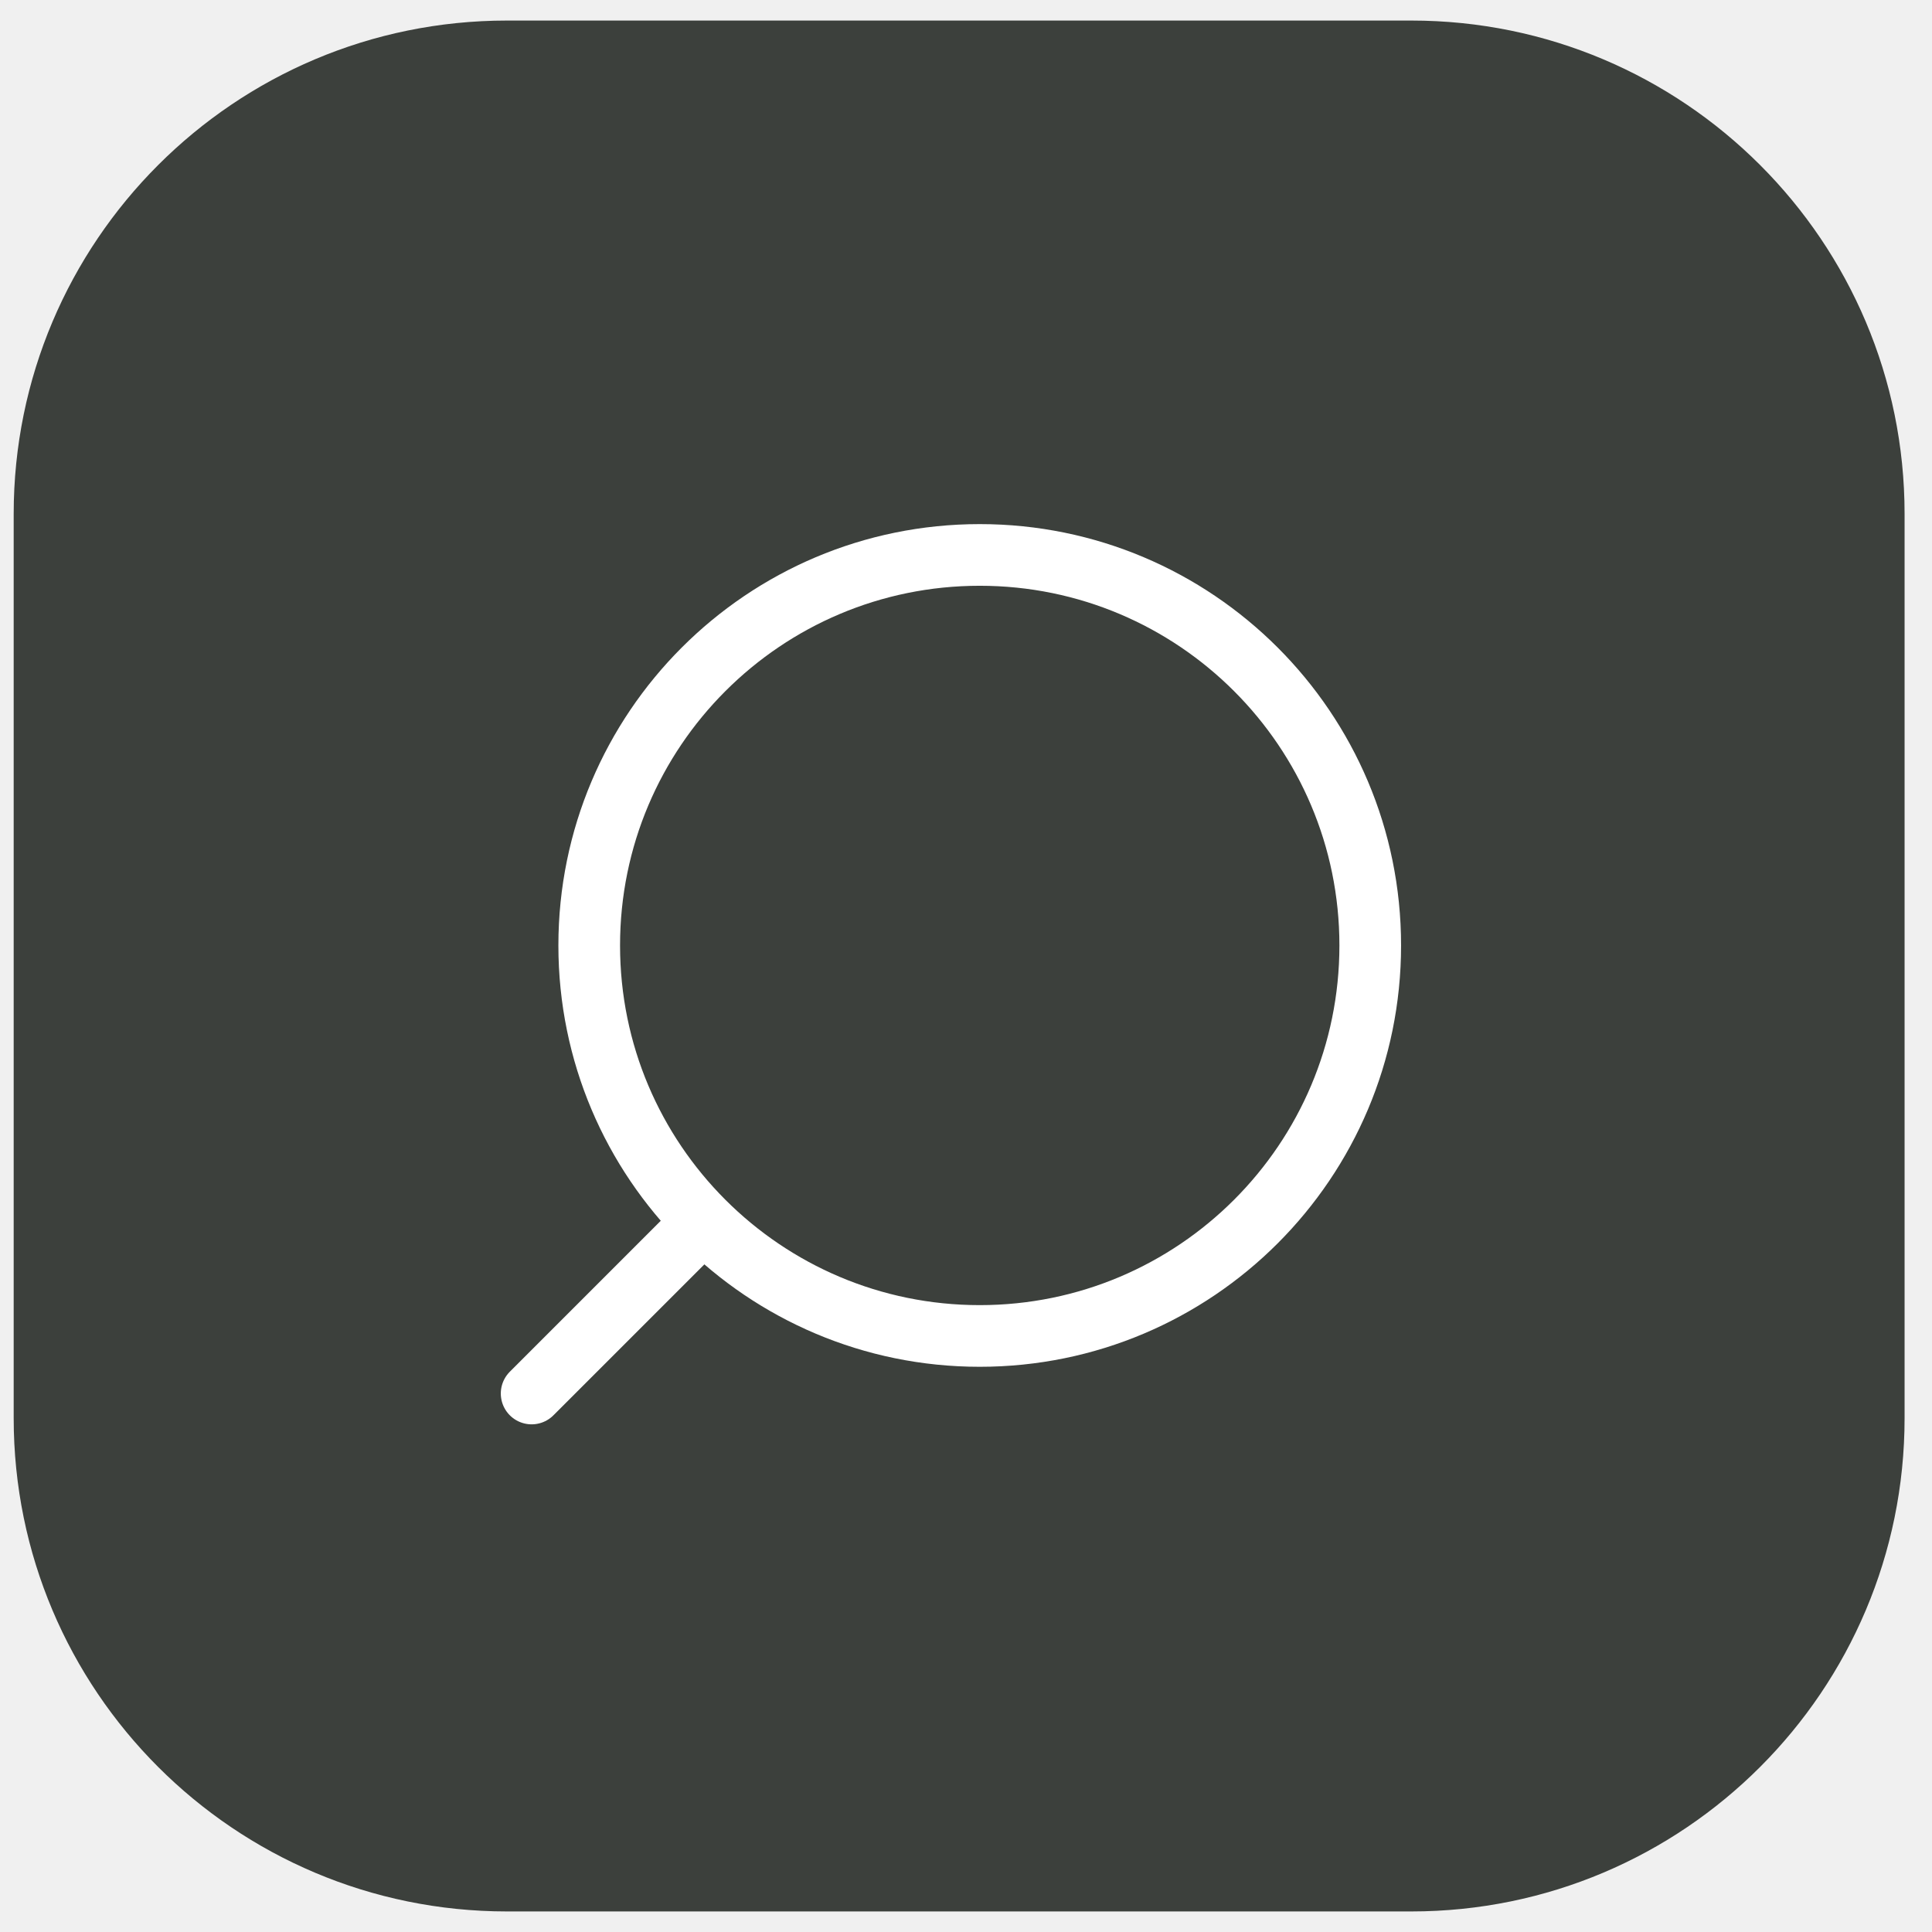
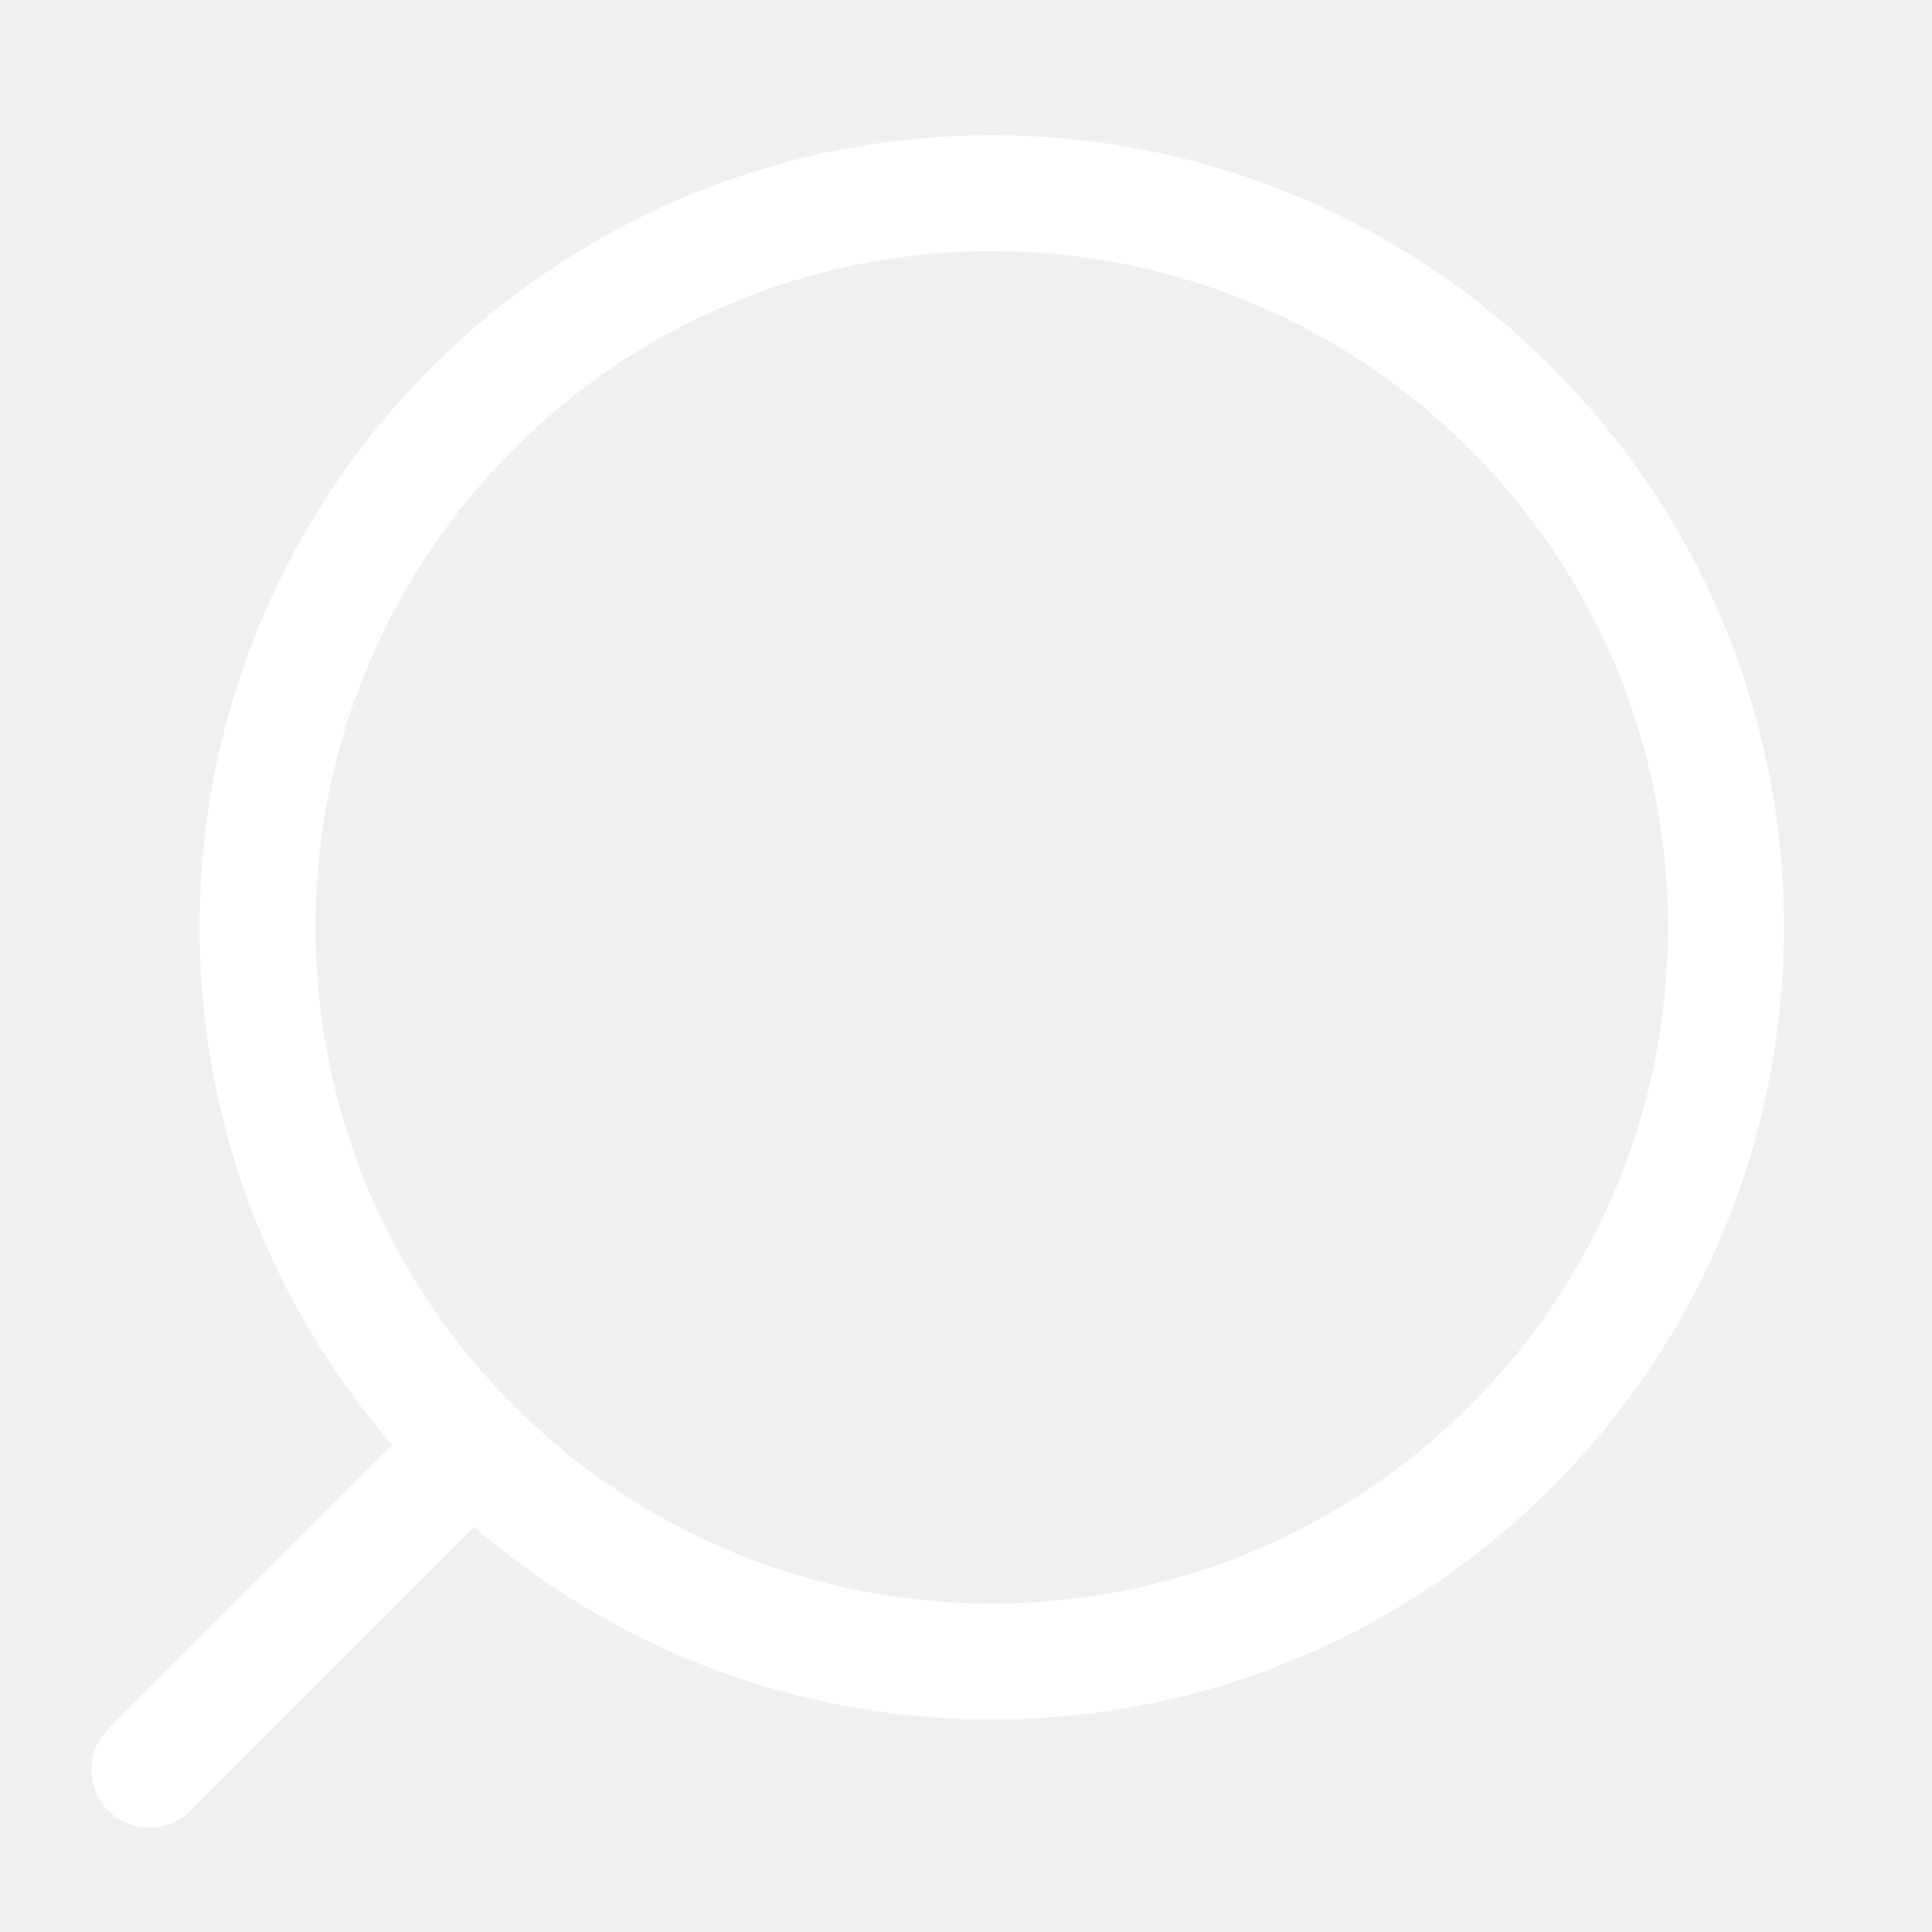
- <svg xmlns="http://www.w3.org/2000/svg" width="47" height="47" viewBox="0 0 47 47" fill="none">
-   <rect x="0.333" y="0.5" width="46" height="46" rx="12" fill="#3C403C" />
-   <path d="M23.834 32.5C18.587 32.5 14.334 28.247 14.334 23C14.334 17.753 18.587 13.5 23.834 13.5C29.08 13.5 33.334 17.753 33.334 23C33.334 28.247 29.08 32.5 23.834 32.5Z" stroke="white" stroke-width="1.5" stroke-linecap="round" stroke-linejoin="round" />
-   <path d="M12.933 33.9L16.933 29.9" stroke="white" stroke-width="1.5" stroke-linecap="round" stroke-linejoin="round" />
+ <svg xmlns="http://www.w3.org/2000/svg" width="25" height="25" viewBox="0 0 25 25" fill="none">
+   <path d="M12.834 21.5C7.587 21.5 3.333 17.247 3.333 12C3.333 6.753 7.587 2.5 12.834 2.5C18.08 2.5 22.334 6.753 22.334 12C22.334 17.247 18.08 21.5 12.834 21.5Z" stroke="white" stroke-width="1.5" stroke-linecap="round" stroke-linejoin="round" />
+   <path d="M1.933 22.9L5.933 18.9" stroke="white" stroke-width="1.5" stroke-linecap="round" stroke-linejoin="round" />
</svg>
